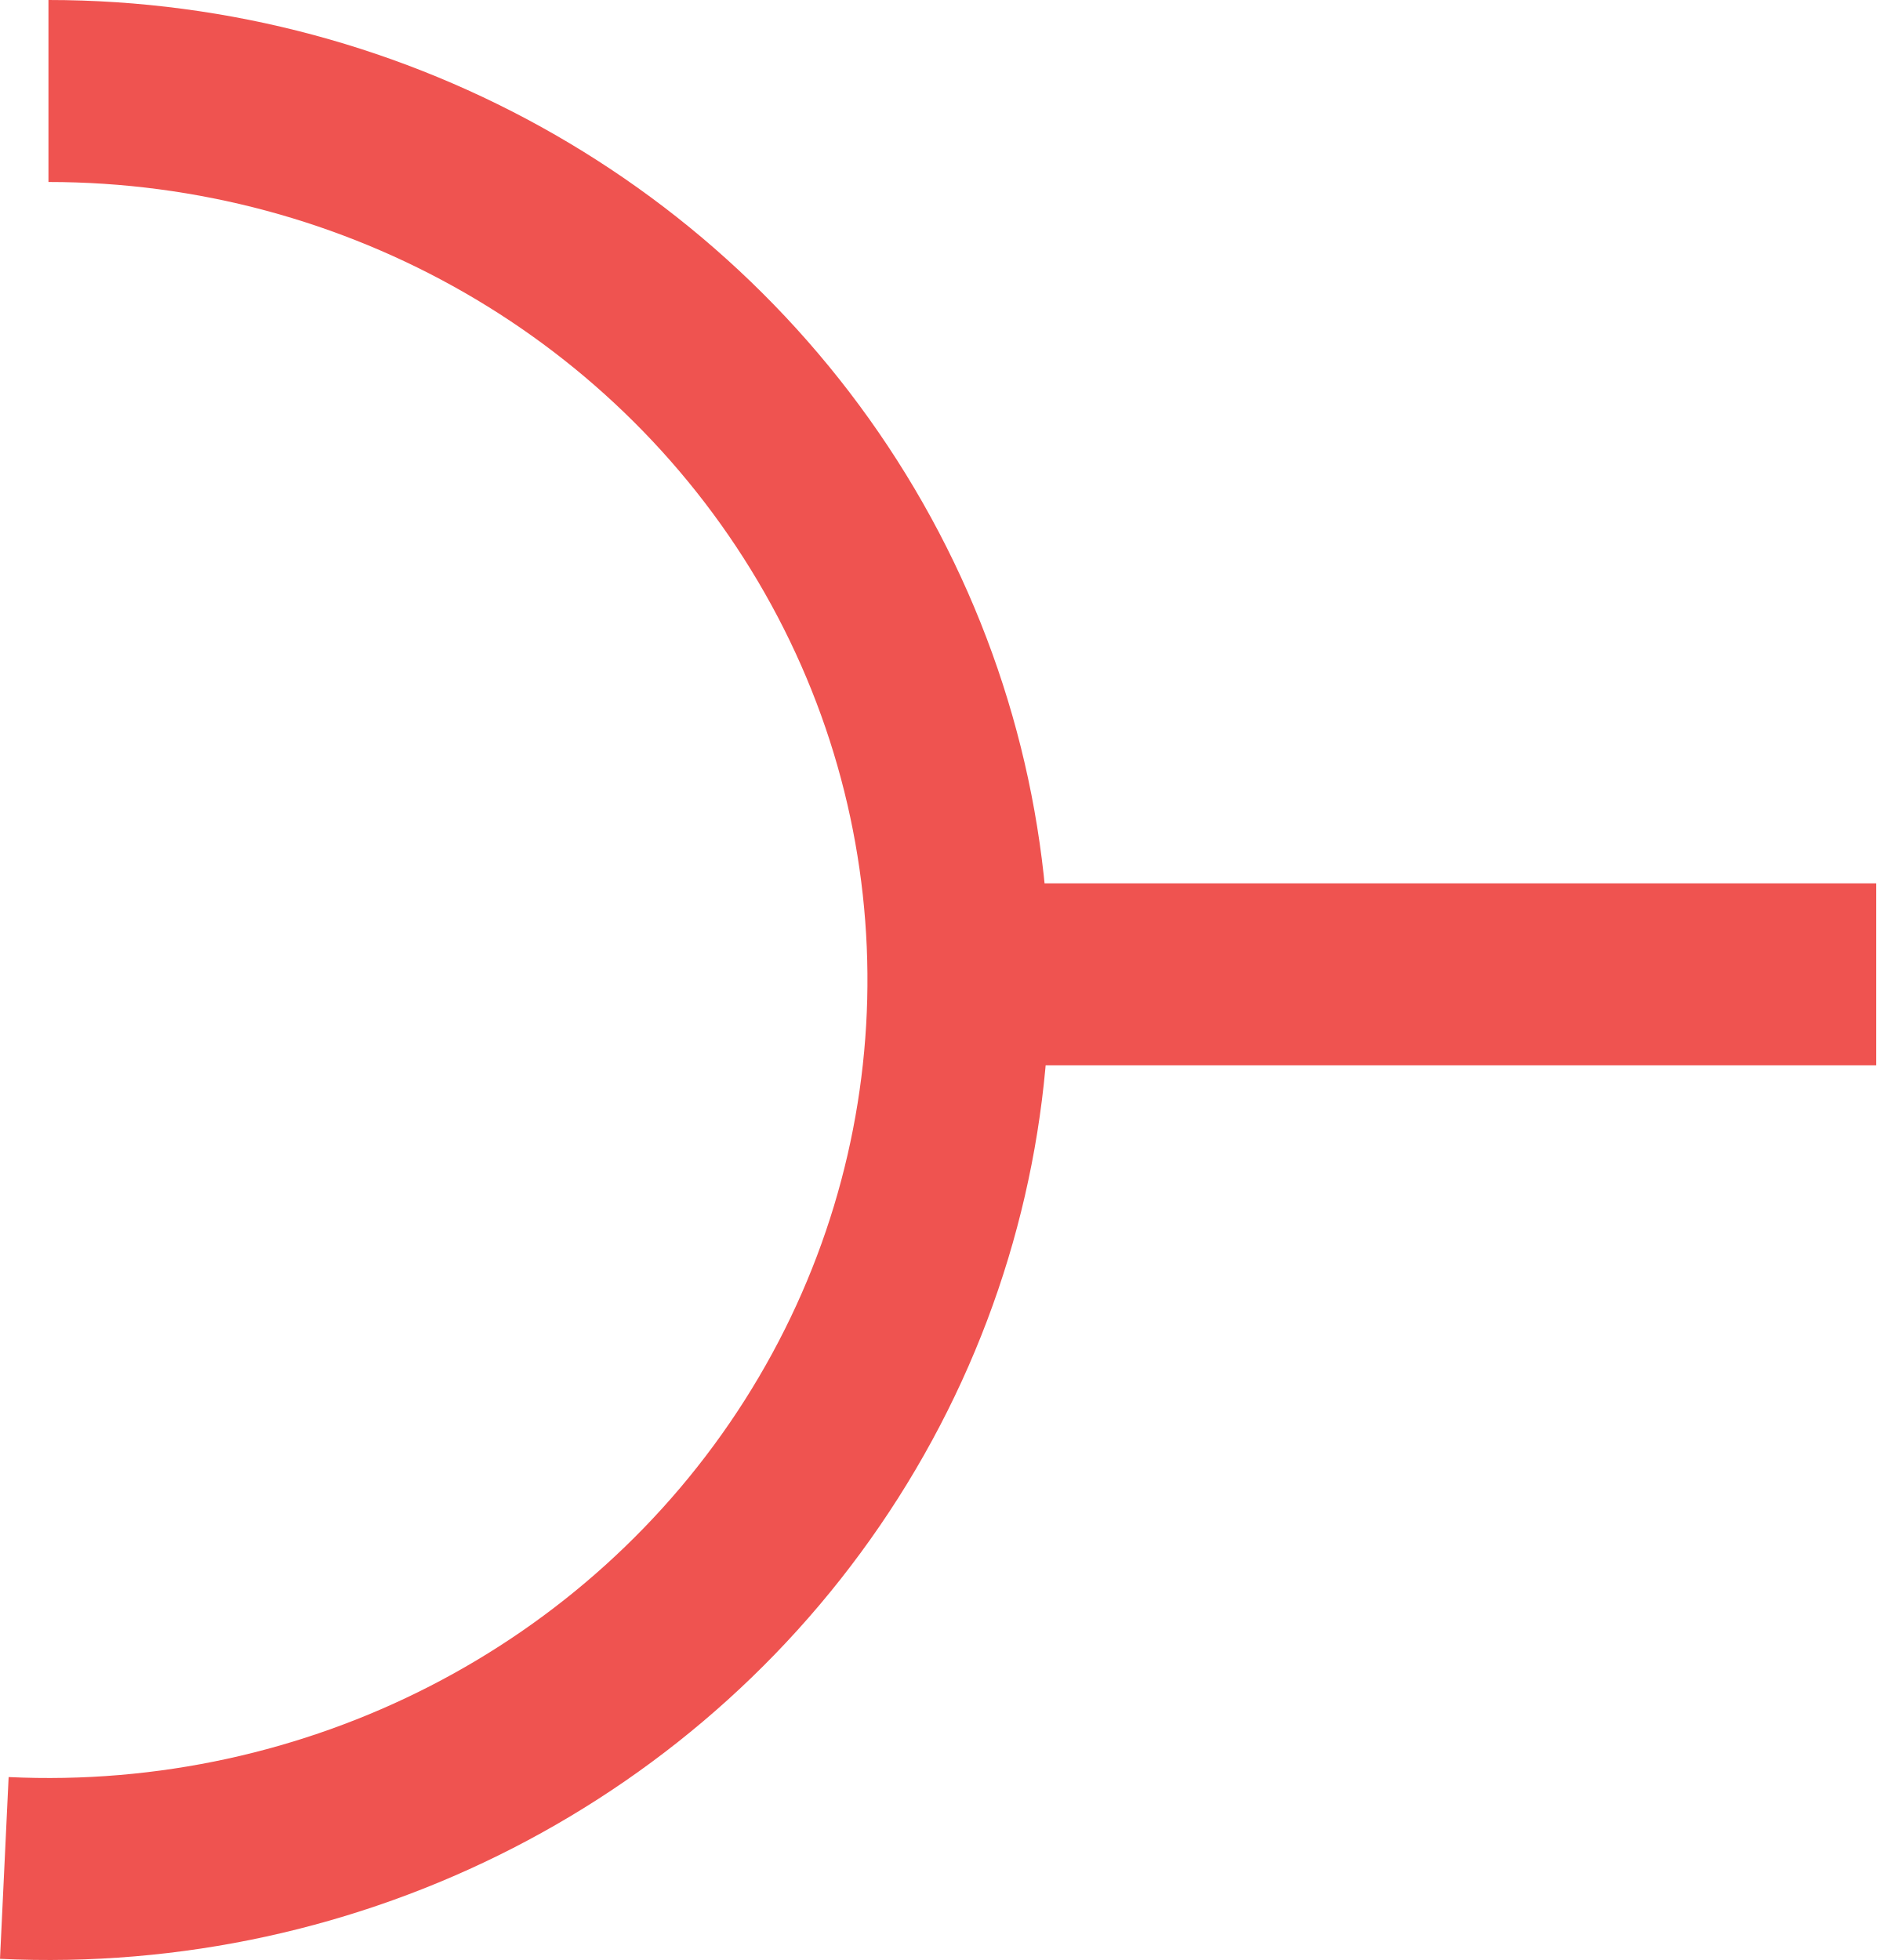
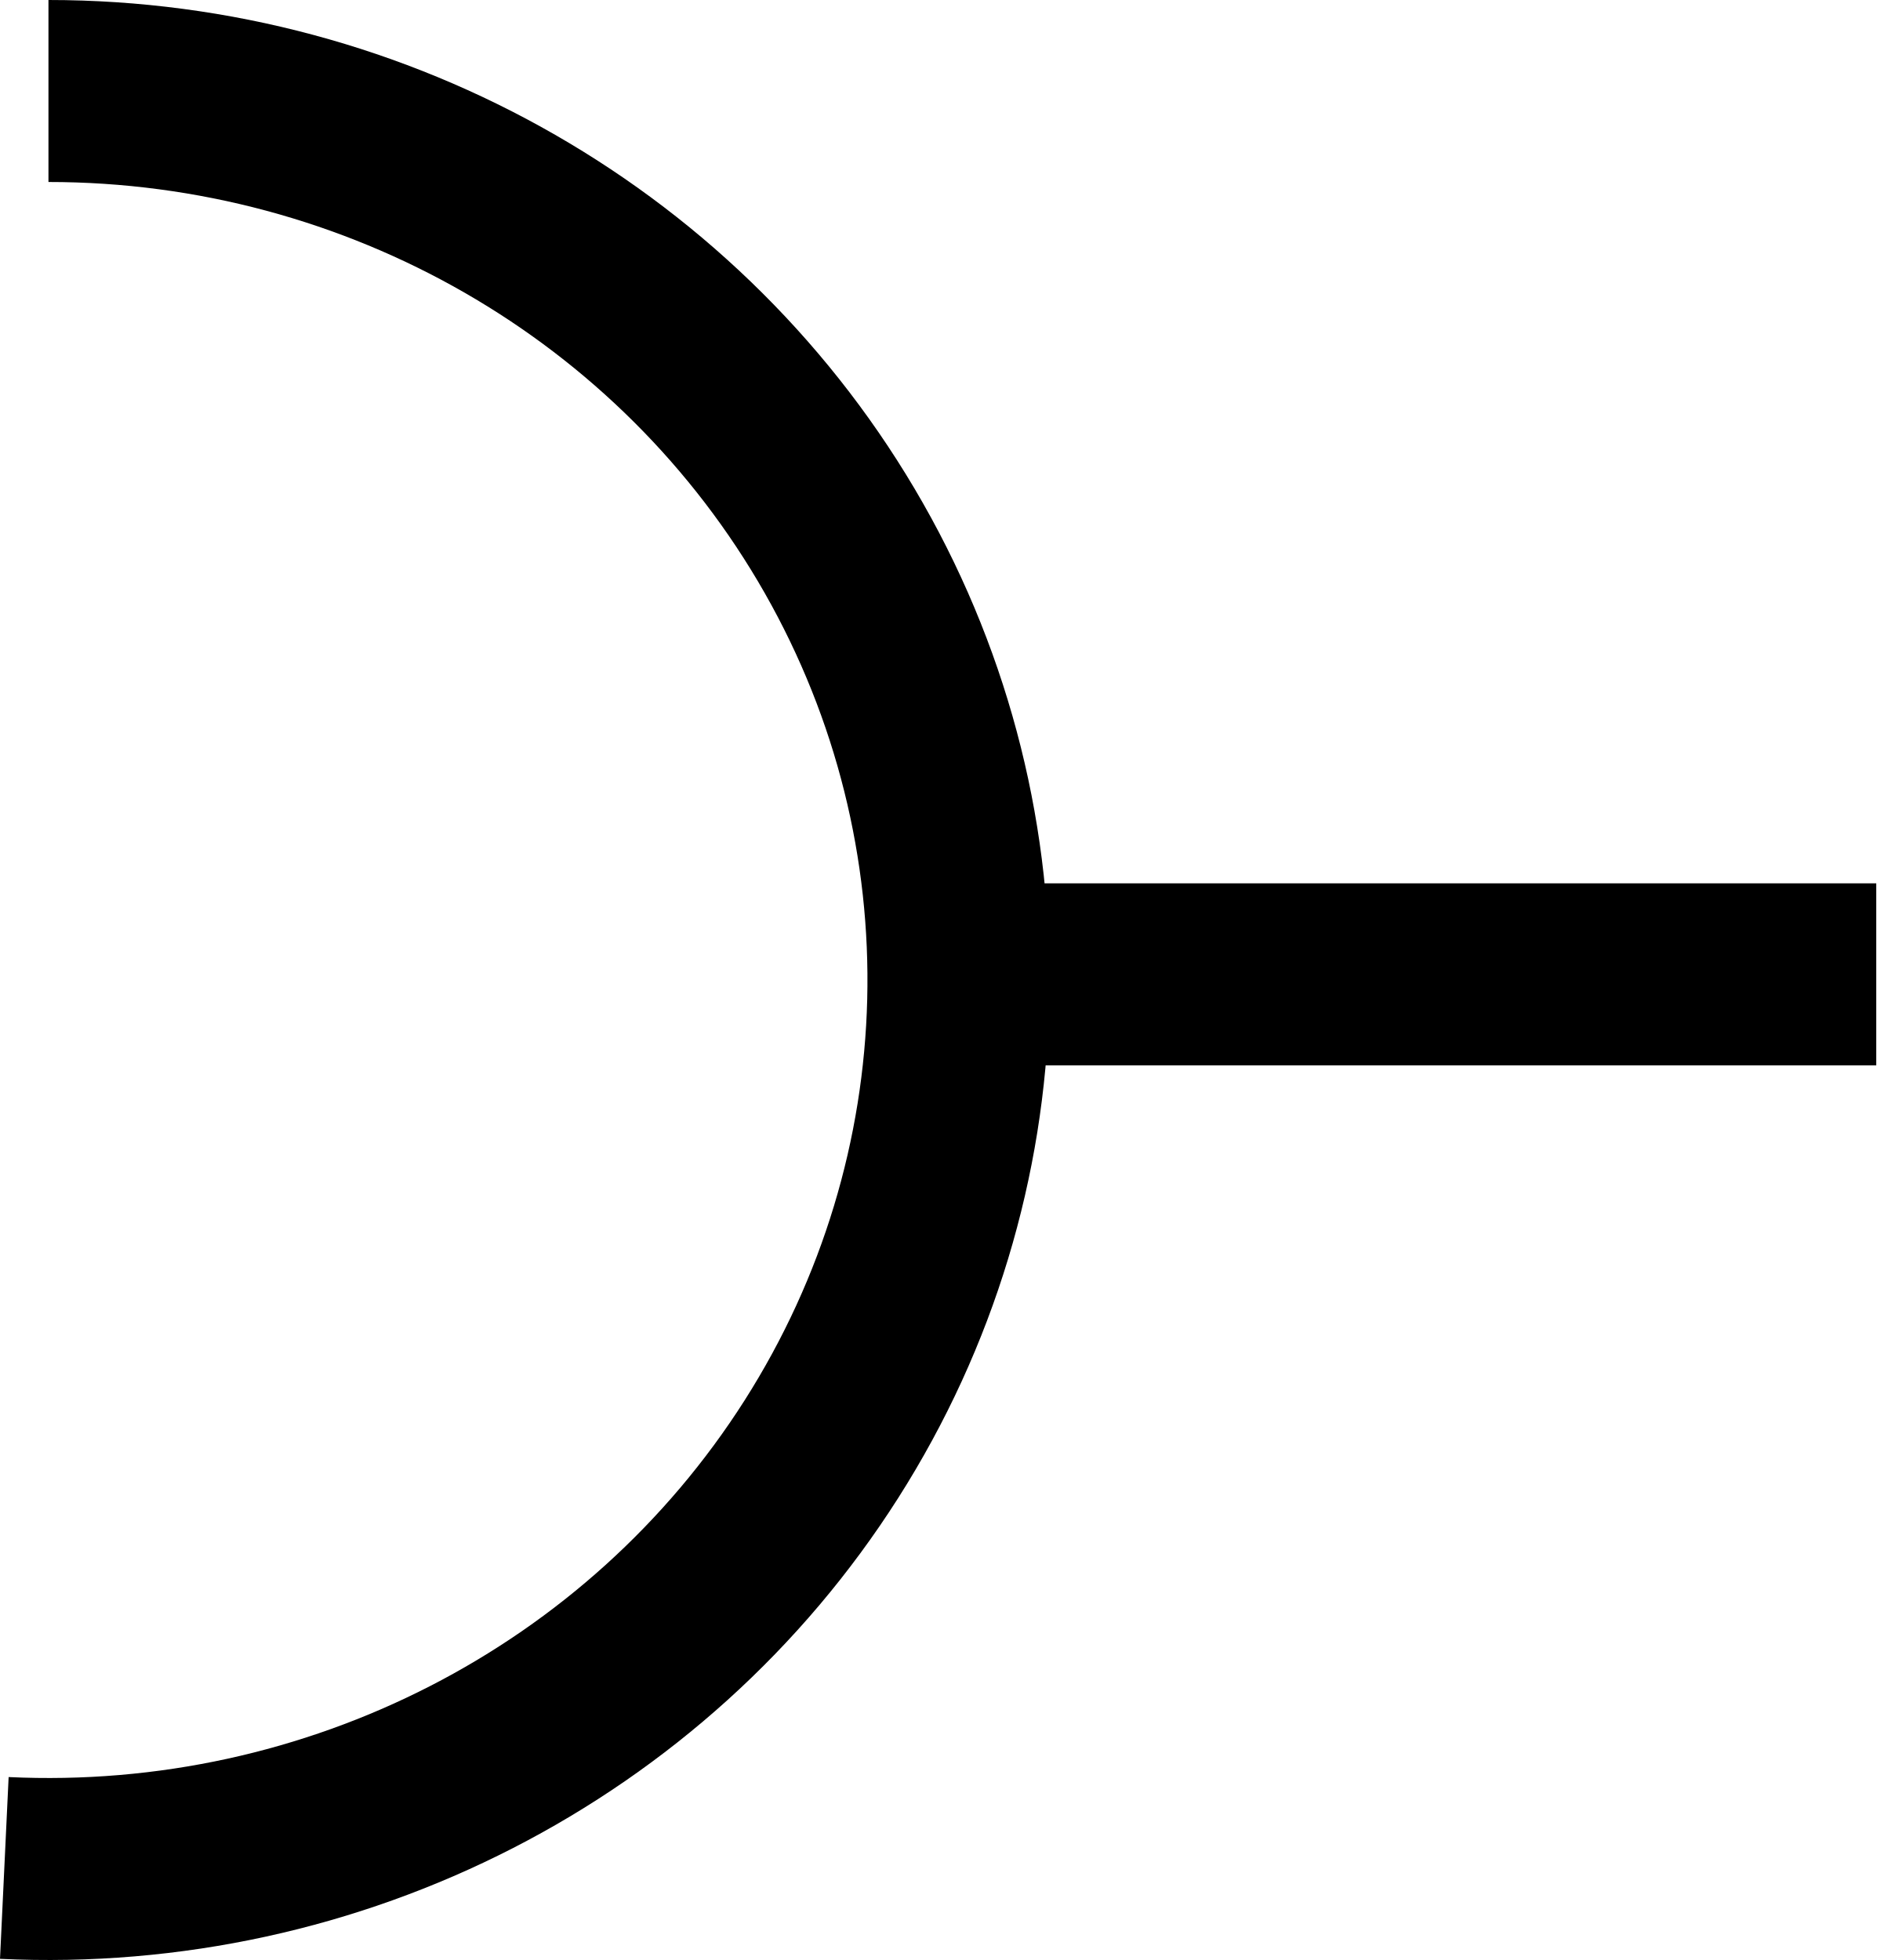
- <svg xmlns="http://www.w3.org/2000/svg" version="1.1" id="svg4143" viewBox="0 0 41.236 43.079" height="43.079" width="41.236">
+ <svg xmlns="http://www.w3.org/2000/svg" width="41.236" height="43.079" viewBox="0 0 41.236 43.079" id="svg4143" version="1.1">
  <defs id="defs4145" />
-   <text xml:space="preserve" style="font-style:normal;font-weight:normal;font-size:40px;line-height:125%;font-family:sans-serif;letter-spacing:0px;word-spacing:0px;fill:#000000;fill-opacity:1;stroke:none;stroke-width:1px;stroke-linecap:butt;stroke-linejoin:miter;stroke-opacity:1" x="493.122" y="-73.528" id="text4865">
-     <tspan id="tspan4867" x="493.122" y="-73.528" />
+   <text id="text4865" y="-73.528" x="493.122" style="font-style:normal;font-weight:normal;font-size:40px;line-height:125%;font-family:sans-serif;letter-spacing:0px;word-spacing:0px;fill:#000000;fill-opacity:1;stroke:none;stroke-width:1px;stroke-linecap:butt;stroke-linejoin:miter;stroke-opacity:1" xml:space="preserve">
+     <tspan y="-73.528" x="493.122" id="tspan4867" />
  </text>
-   <path style="color:#000000;clip-rule:nonzero;display:inline;overflow:visible;visibility:visible;opacity:1;isolation:auto;mix-blend-mode:normal;color-interpolation:sRGB;color-interpolation-filters:linearRGB;solid-color:#000000;solid-opacity:1;fill:none;fill-opacity:1;fill-rule:evenodd;stroke:#ef5350;stroke-width:4;stroke-linecap:butt;stroke-linejoin:miter;stroke-miterlimit:4;stroke-dasharray:none;stroke-dashoffset:0;stroke-opacity:1;color-rendering:auto;image-rendering:auto;shape-rendering:auto;text-rendering:auto;enable-background:accumulate" id="path4879" d="M 1.065,2 A 20,19.539 0 0 1 18.545,12.045 20,19.539 0 0 1 18.053,31.851 20,19.539 0 0 1 0.095,41.056" />
-   <path id="path4881" d="m 21.236,21.415 20,0" style="color:#000000;clip-rule:nonzero;display:inline;overflow:visible;visibility:visible;opacity:1;isolation:auto;mix-blend-mode:normal;color-interpolation:sRGB;color-interpolation-filters:linearRGB;solid-color:#000000;solid-opacity:1;fill:none;fill-opacity:1;fill-rule:evenodd;stroke:#ef5350;stroke-width:4;stroke-linecap:butt;stroke-linejoin:miter;stroke-miterlimit:4;stroke-dasharray:none;stroke-dashoffset:0;stroke-opacity:1;color-rendering:auto;image-rendering:auto;shape-rendering:auto;text-rendering:auto;enable-background:accumulate" />
+   <path d="M 1.065,2 A 20,19.539 0 0 1 18.545,12.045 20,19.539 0 0 1 18.053,31.851 20,19.539 0 0 1 0.095,41.056" id="path4879" style="color:#000000;clip-rule:nonzero;display:inline;overflow:visible;visibility:visible;opacity:1;isolation:auto;mix-blend-mode:normal;color-interpolation:sRGB;color-interpolation-filters:linearRGB;solid-color:#000000;solid-opacity:1;fill:none;fill-opacity:1;fill-rule:evenodd;stroke:#000000;stroke-width:4;stroke-linecap:butt;stroke-linejoin:miter;stroke-miterlimit:4;stroke-dasharray:none;stroke-dashoffset:0;stroke-opacity:1;color-rendering:auto;image-rendering:auto;shape-rendering:auto;text-rendering:auto;enable-background:accumulate" />
+   <path style="color:#000000;clip-rule:nonzero;display:inline;overflow:visible;visibility:visible;opacity:1;isolation:auto;mix-blend-mode:normal;color-interpolation:sRGB;color-interpolation-filters:linearRGB;solid-color:#000000;solid-opacity:1;fill:none;fill-opacity:1;fill-rule:evenodd;stroke:#000000;stroke-width:4;stroke-linecap:butt;stroke-linejoin:miter;stroke-miterlimit:4;stroke-dasharray:none;stroke-dashoffset:0;stroke-opacity:1;color-rendering:auto;image-rendering:auto;shape-rendering:auto;text-rendering:auto;enable-background:accumulate" d="m 21.236,21.415 20,0" id="path4881" />
</svg>
